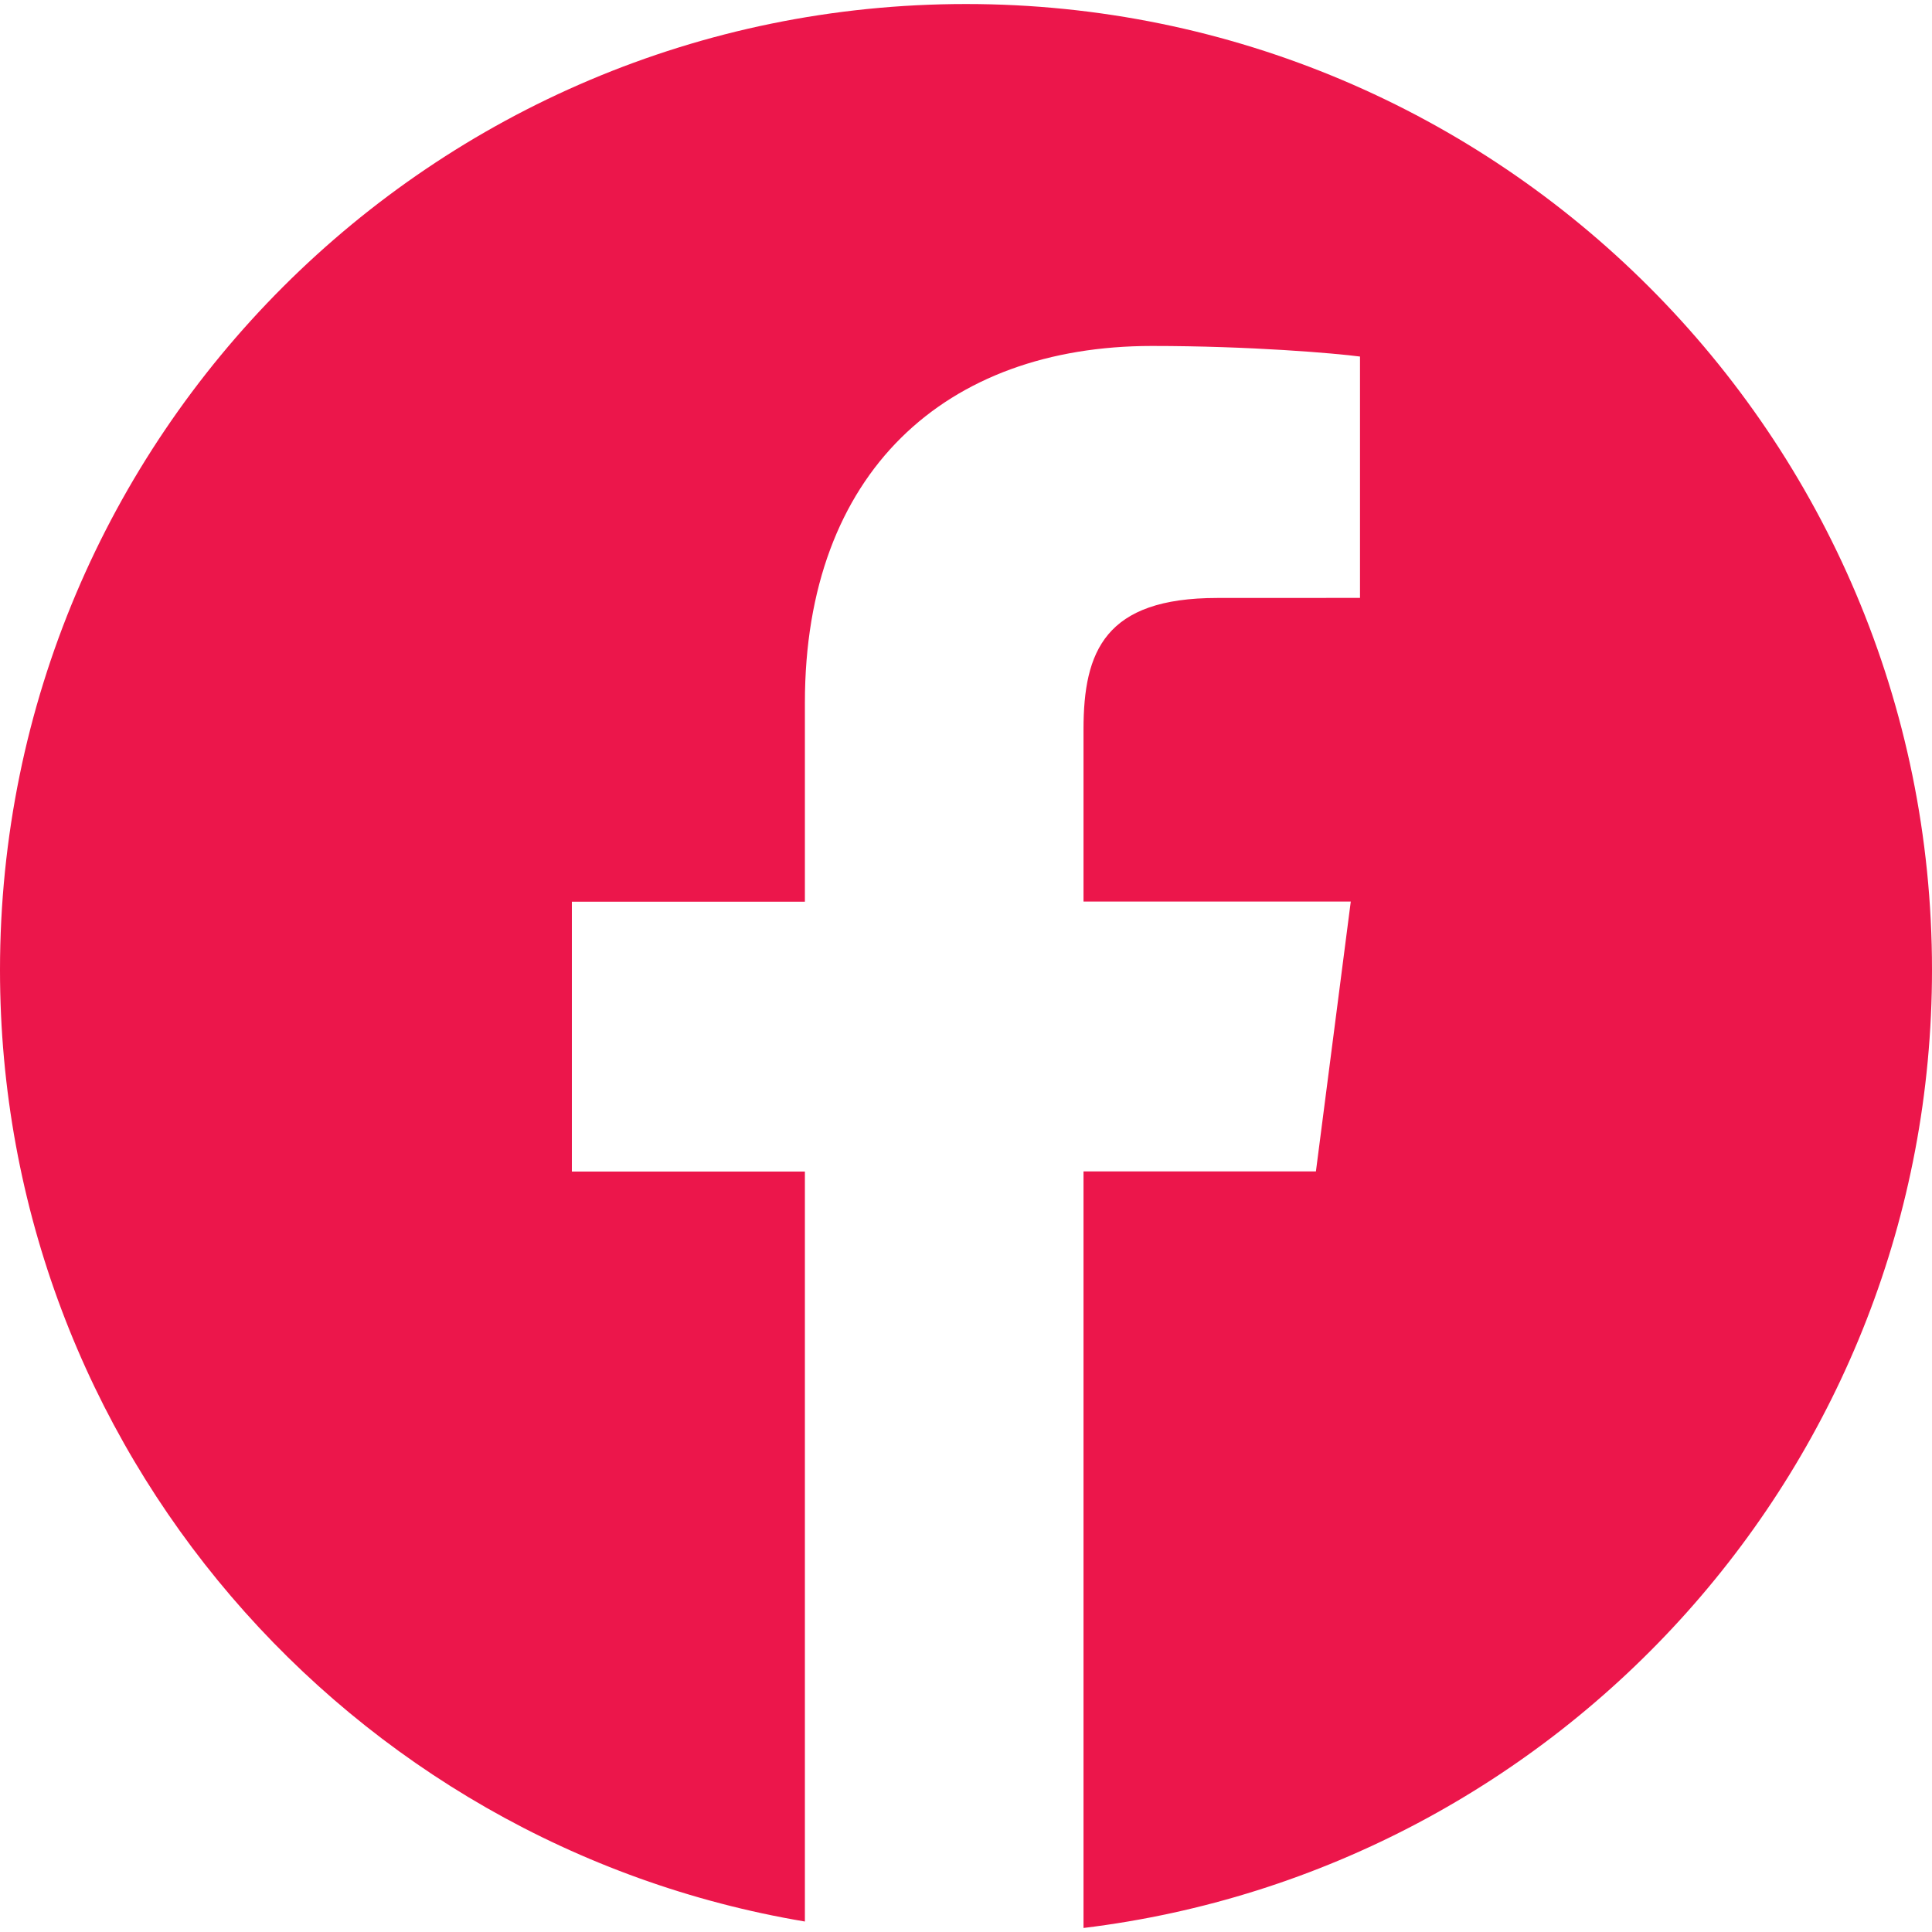
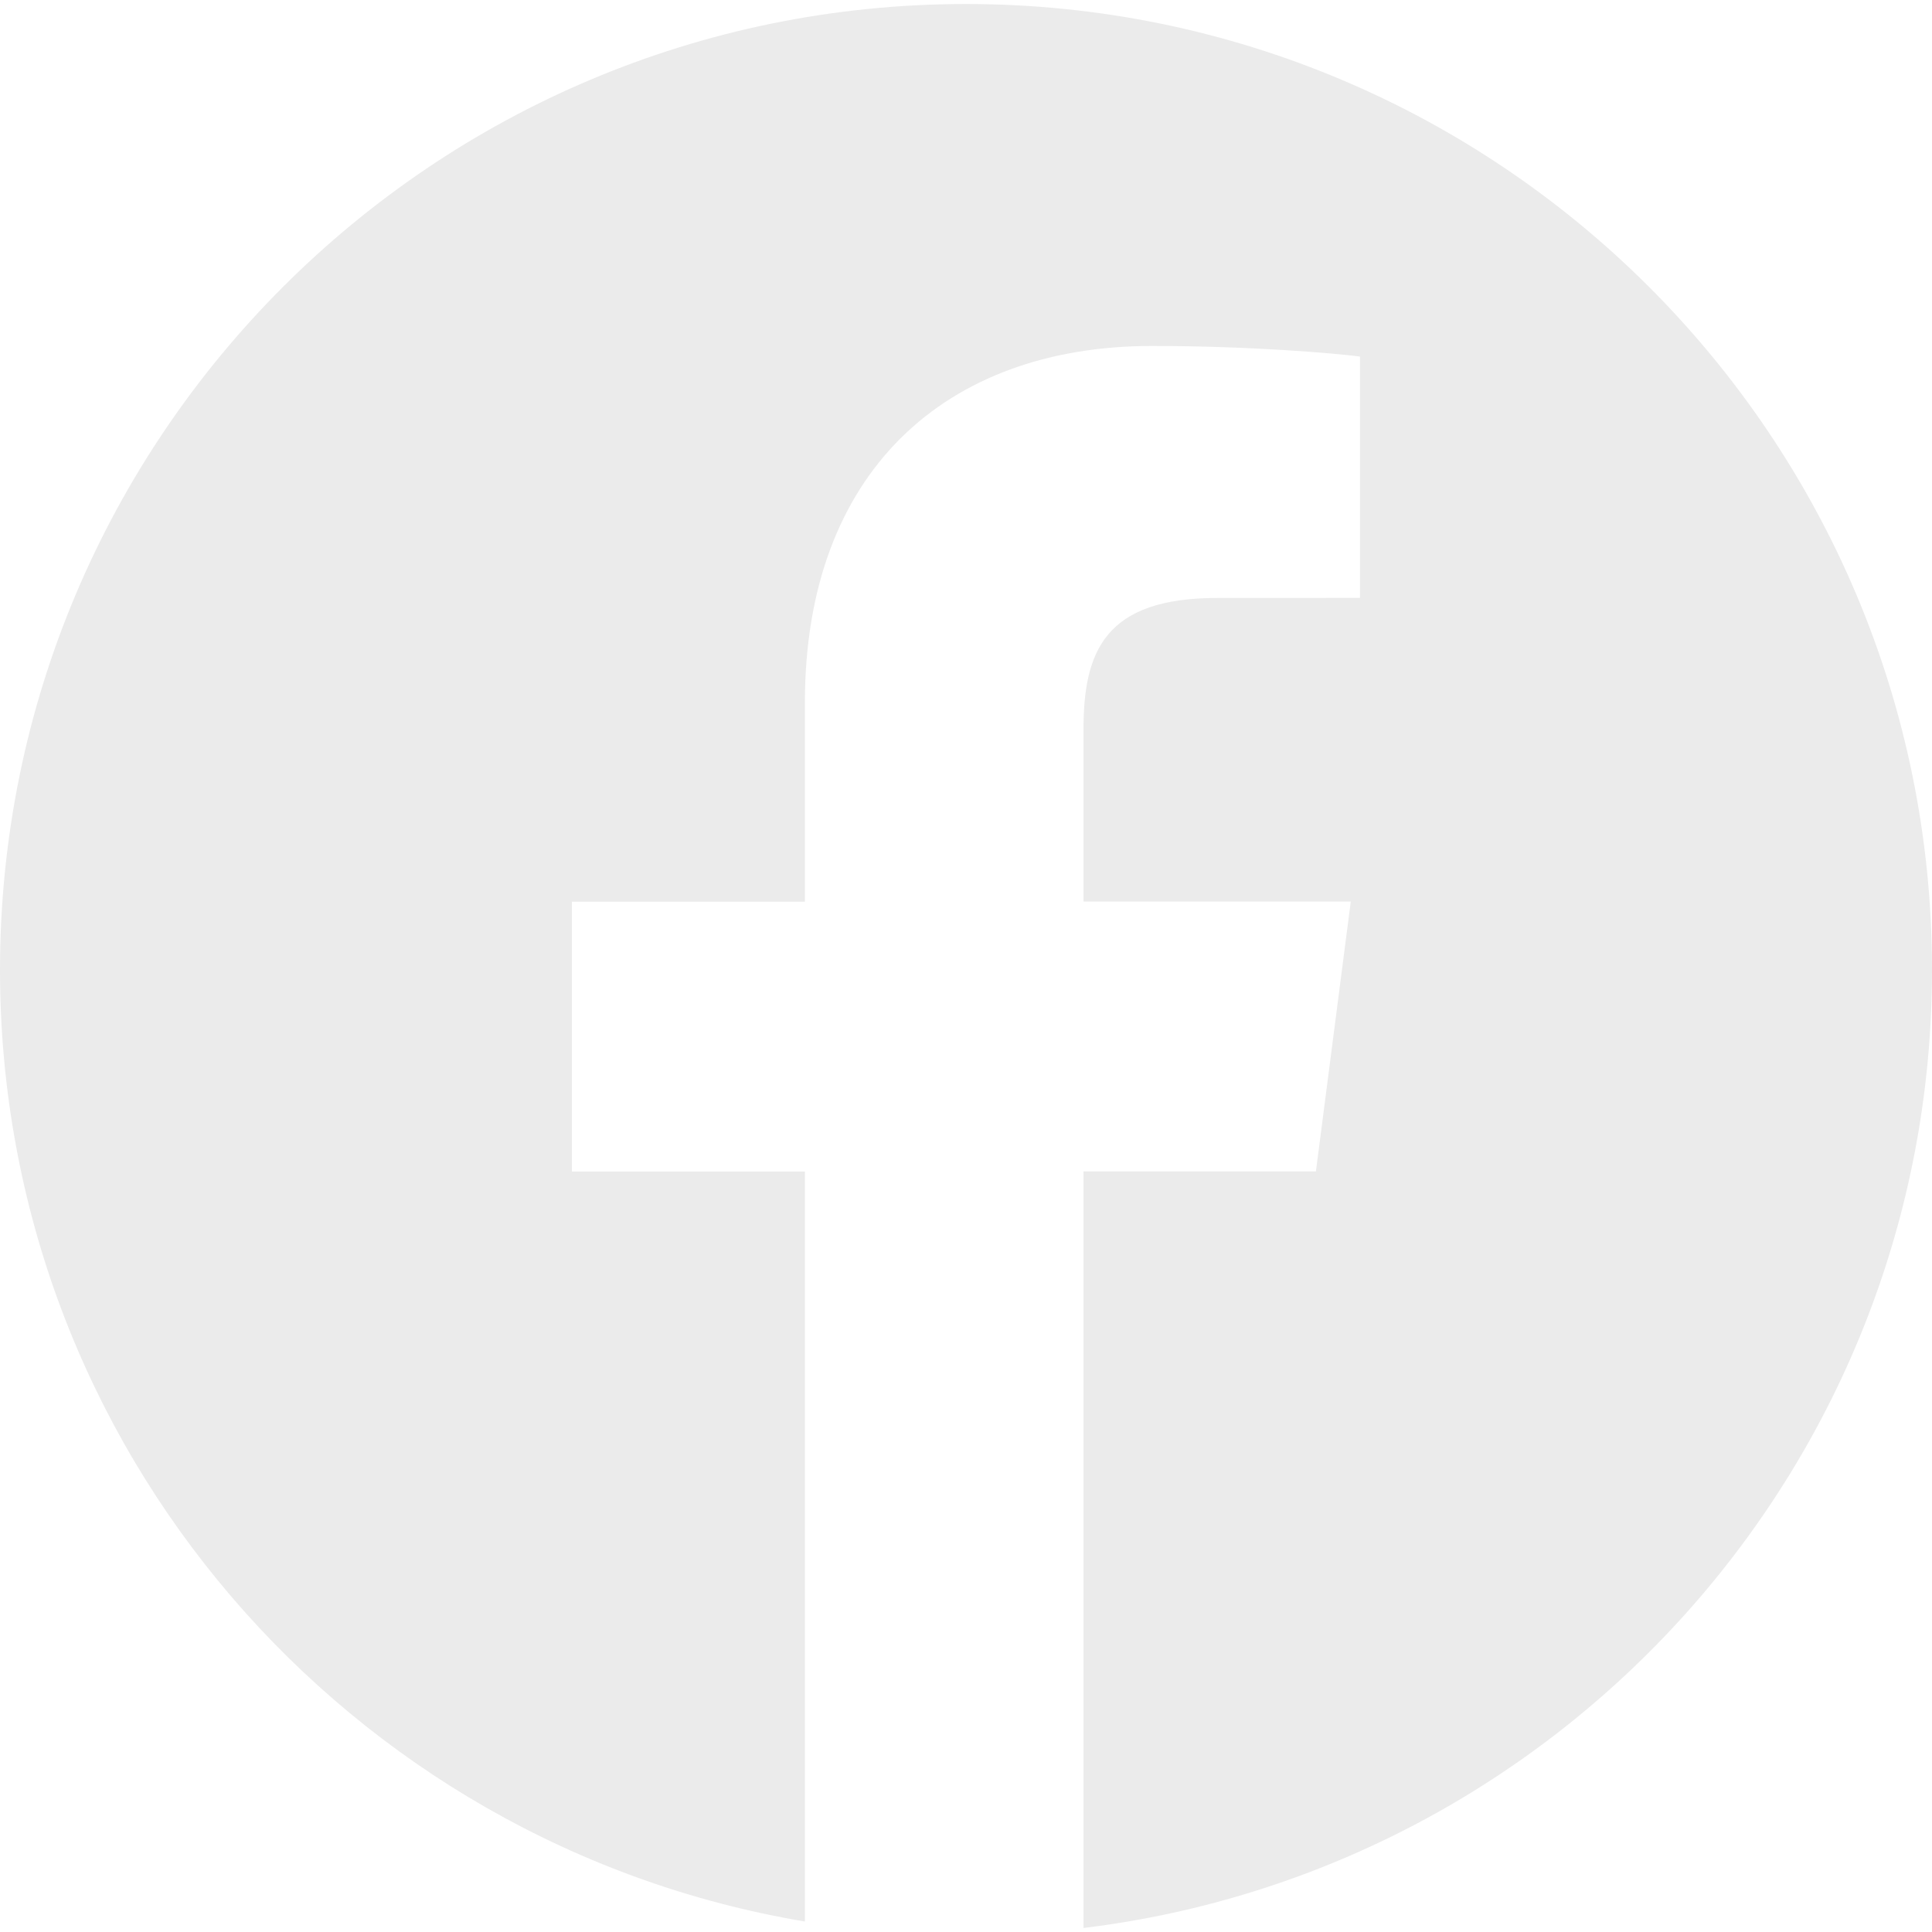
<svg xmlns="http://www.w3.org/2000/svg" version="1.1" width="512" height="512" x="0" y="0" viewBox="0 0 167.657 167.657" style="enable-background:new 0 0 512 512" xml:space="preserve" class="">
  <g>
    <g>
-       <path style="" d="M83.829,0.349C37.532,0.349,0,37.881,0,84.178c0,41.523,30.222,75.911,69.848,82.57v-65.081H49.626   v-23.42h20.222V60.978c0-20.037,12.238-30.956,30.115-30.956c8.562,0,15.92,0.638,18.056,0.919v20.944l-12.399,0.006   c-9.72,0-11.594,4.618-11.594,11.397v14.947h23.193l-3.025,23.42H94.026v65.653c41.476-5.048,73.631-40.312,73.631-83.154   C167.657,37.881,130.125,0.349,83.829,0.349z" fill="#ec164b" data-original="#010002" />
+       <path style="" d="M83.829,0.349C37.532,0.349,0,37.881,0,84.178c0,41.523,30.222,75.911,69.848,82.57v-65.081H49.626   v-23.42h20.222V60.978c0-20.037,12.238-30.956,30.115-30.956c8.562,0,15.92,0.638,18.056,0.919v20.944l-12.399,0.006   c-9.72,0-11.594,4.618-11.594,11.397v14.947h23.193l-3.025,23.42H94.026v65.653c41.476-5.048,73.631-40.312,73.631-83.154   C167.657,37.881,130.125,0.349,83.829,0.349z" fill="rgb(235, 235, 235)" data-original="#010002" />
    </g>
    <g>
</g>
    <g>
</g>
    <g>
</g>
    <g>
</g>
    <g>
</g>
    <g>
</g>
    <g>
</g>
    <g>
</g>
    <g>
</g>
    <g>
</g>
    <g>
</g>
    <g>
</g>
    <g>
</g>
    <g>
</g>
    <g>
</g>
  </g>
</svg>
